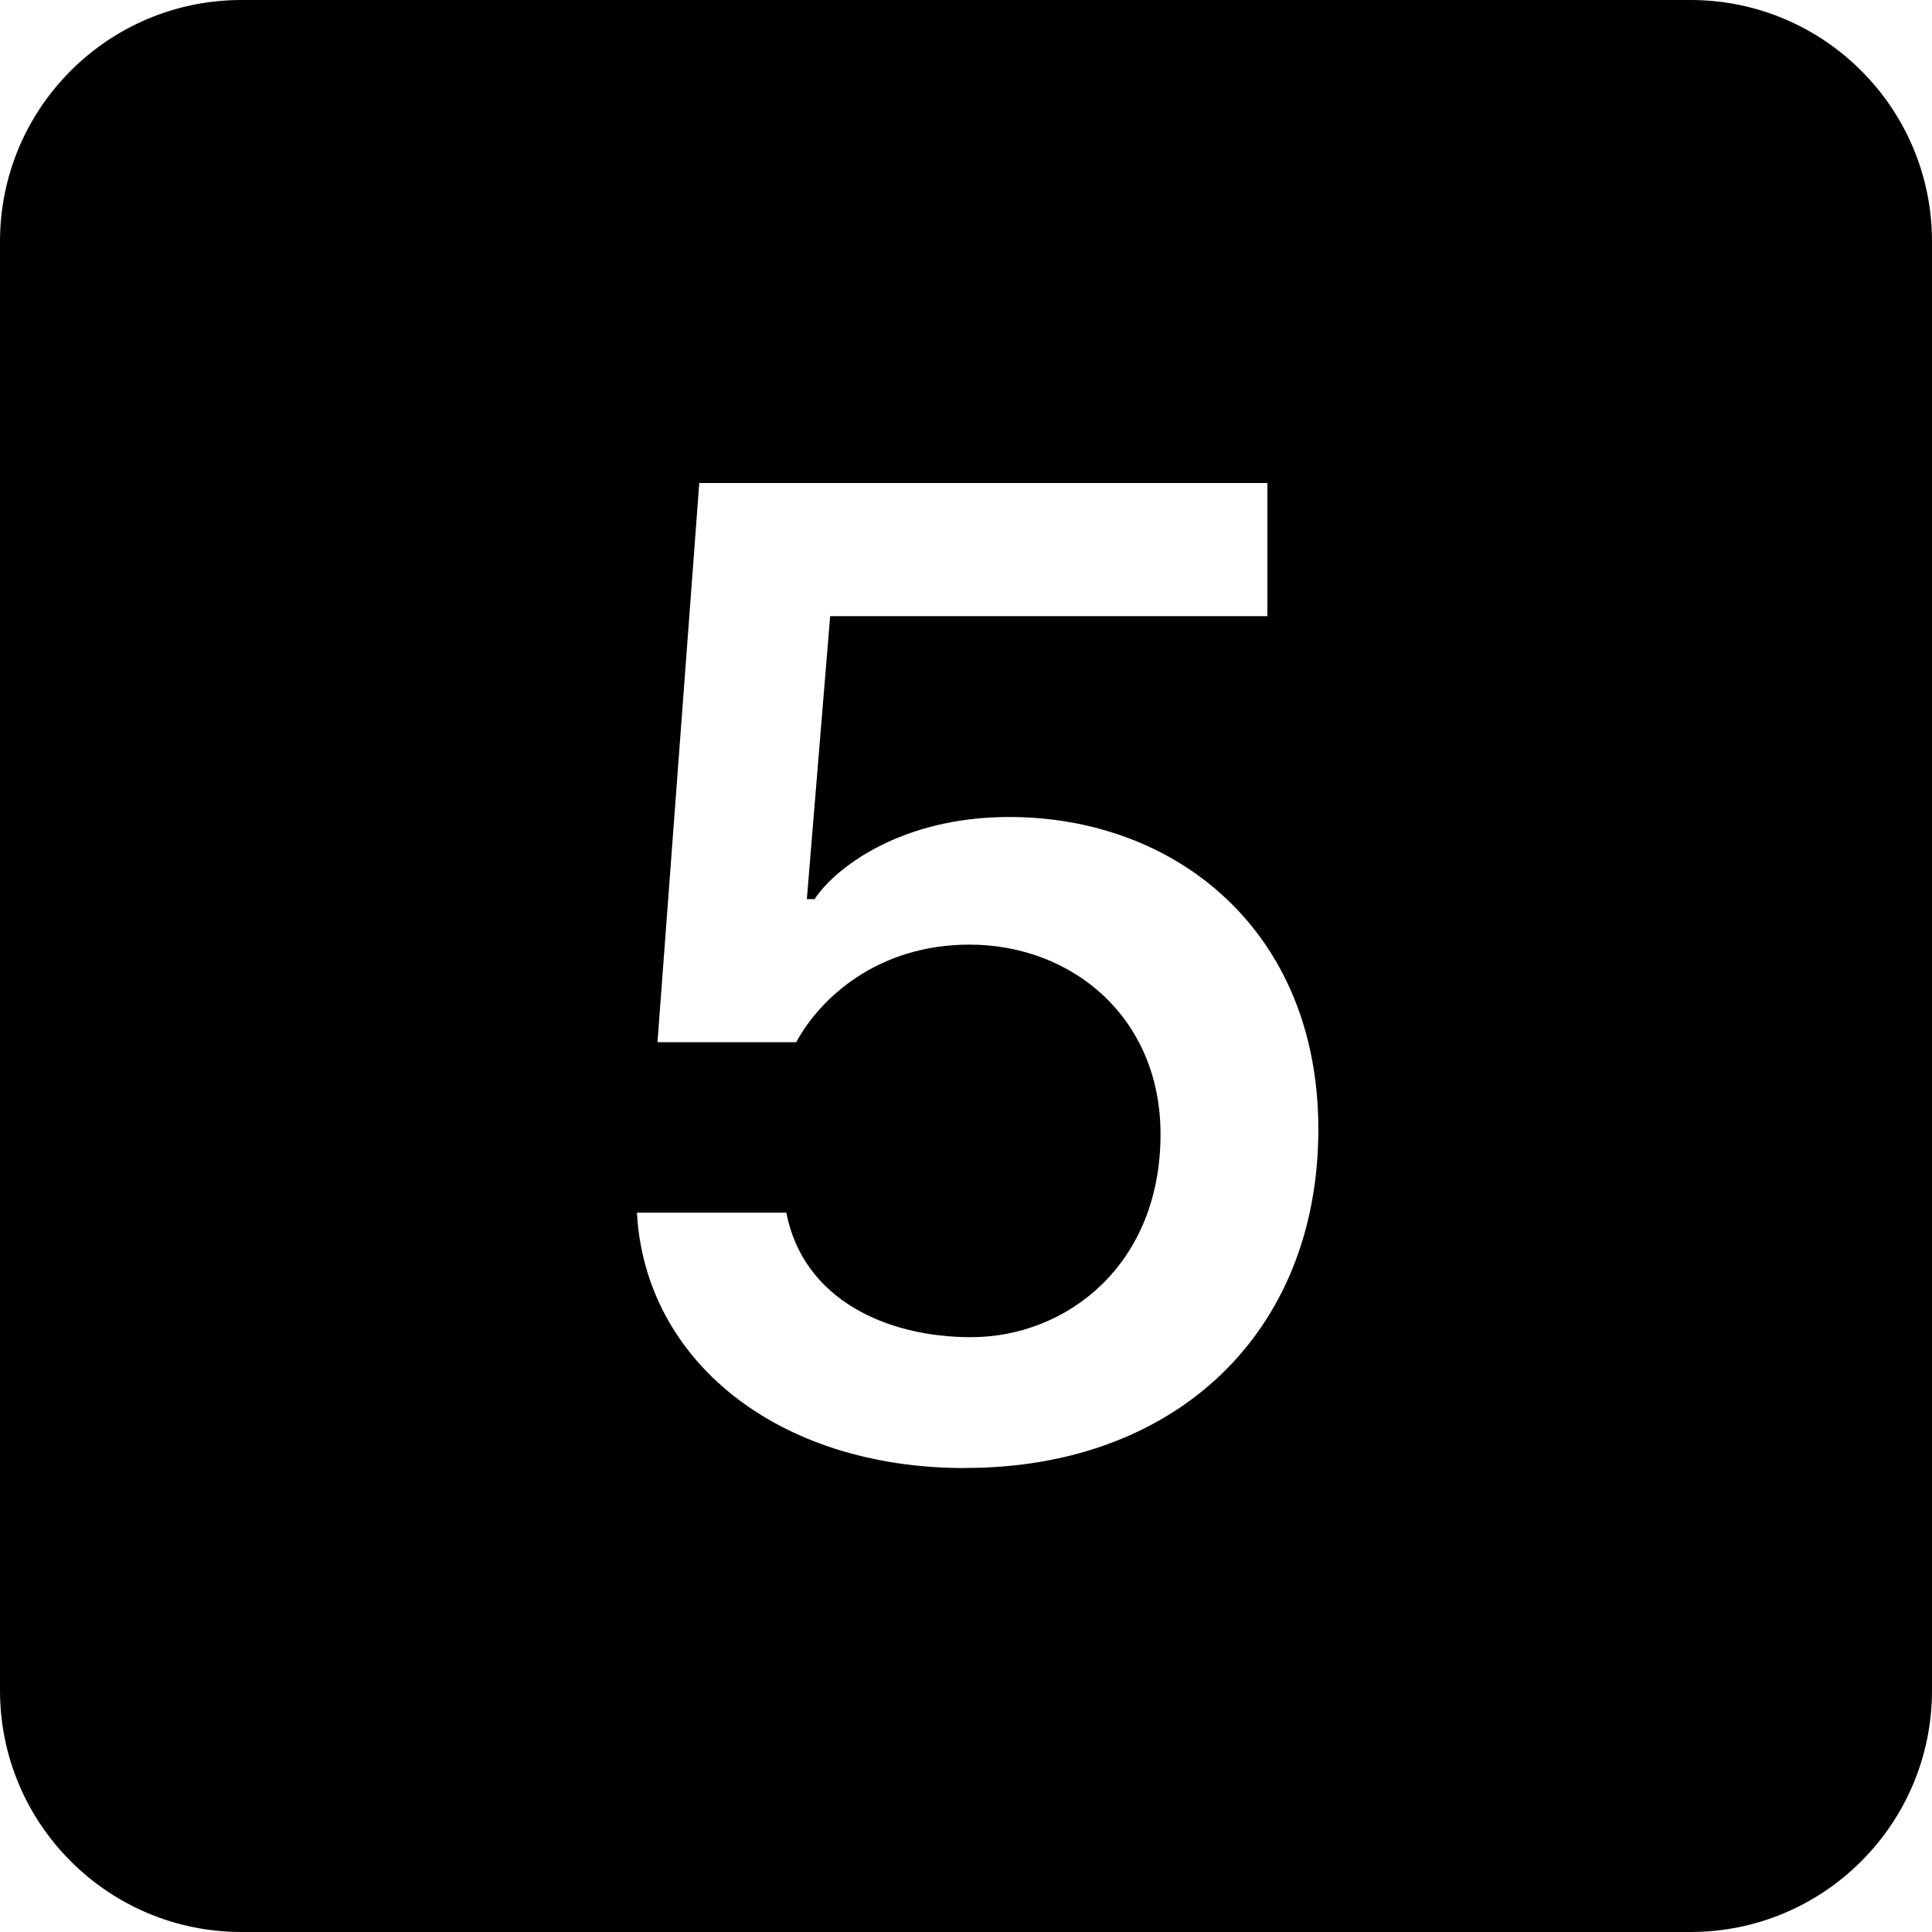
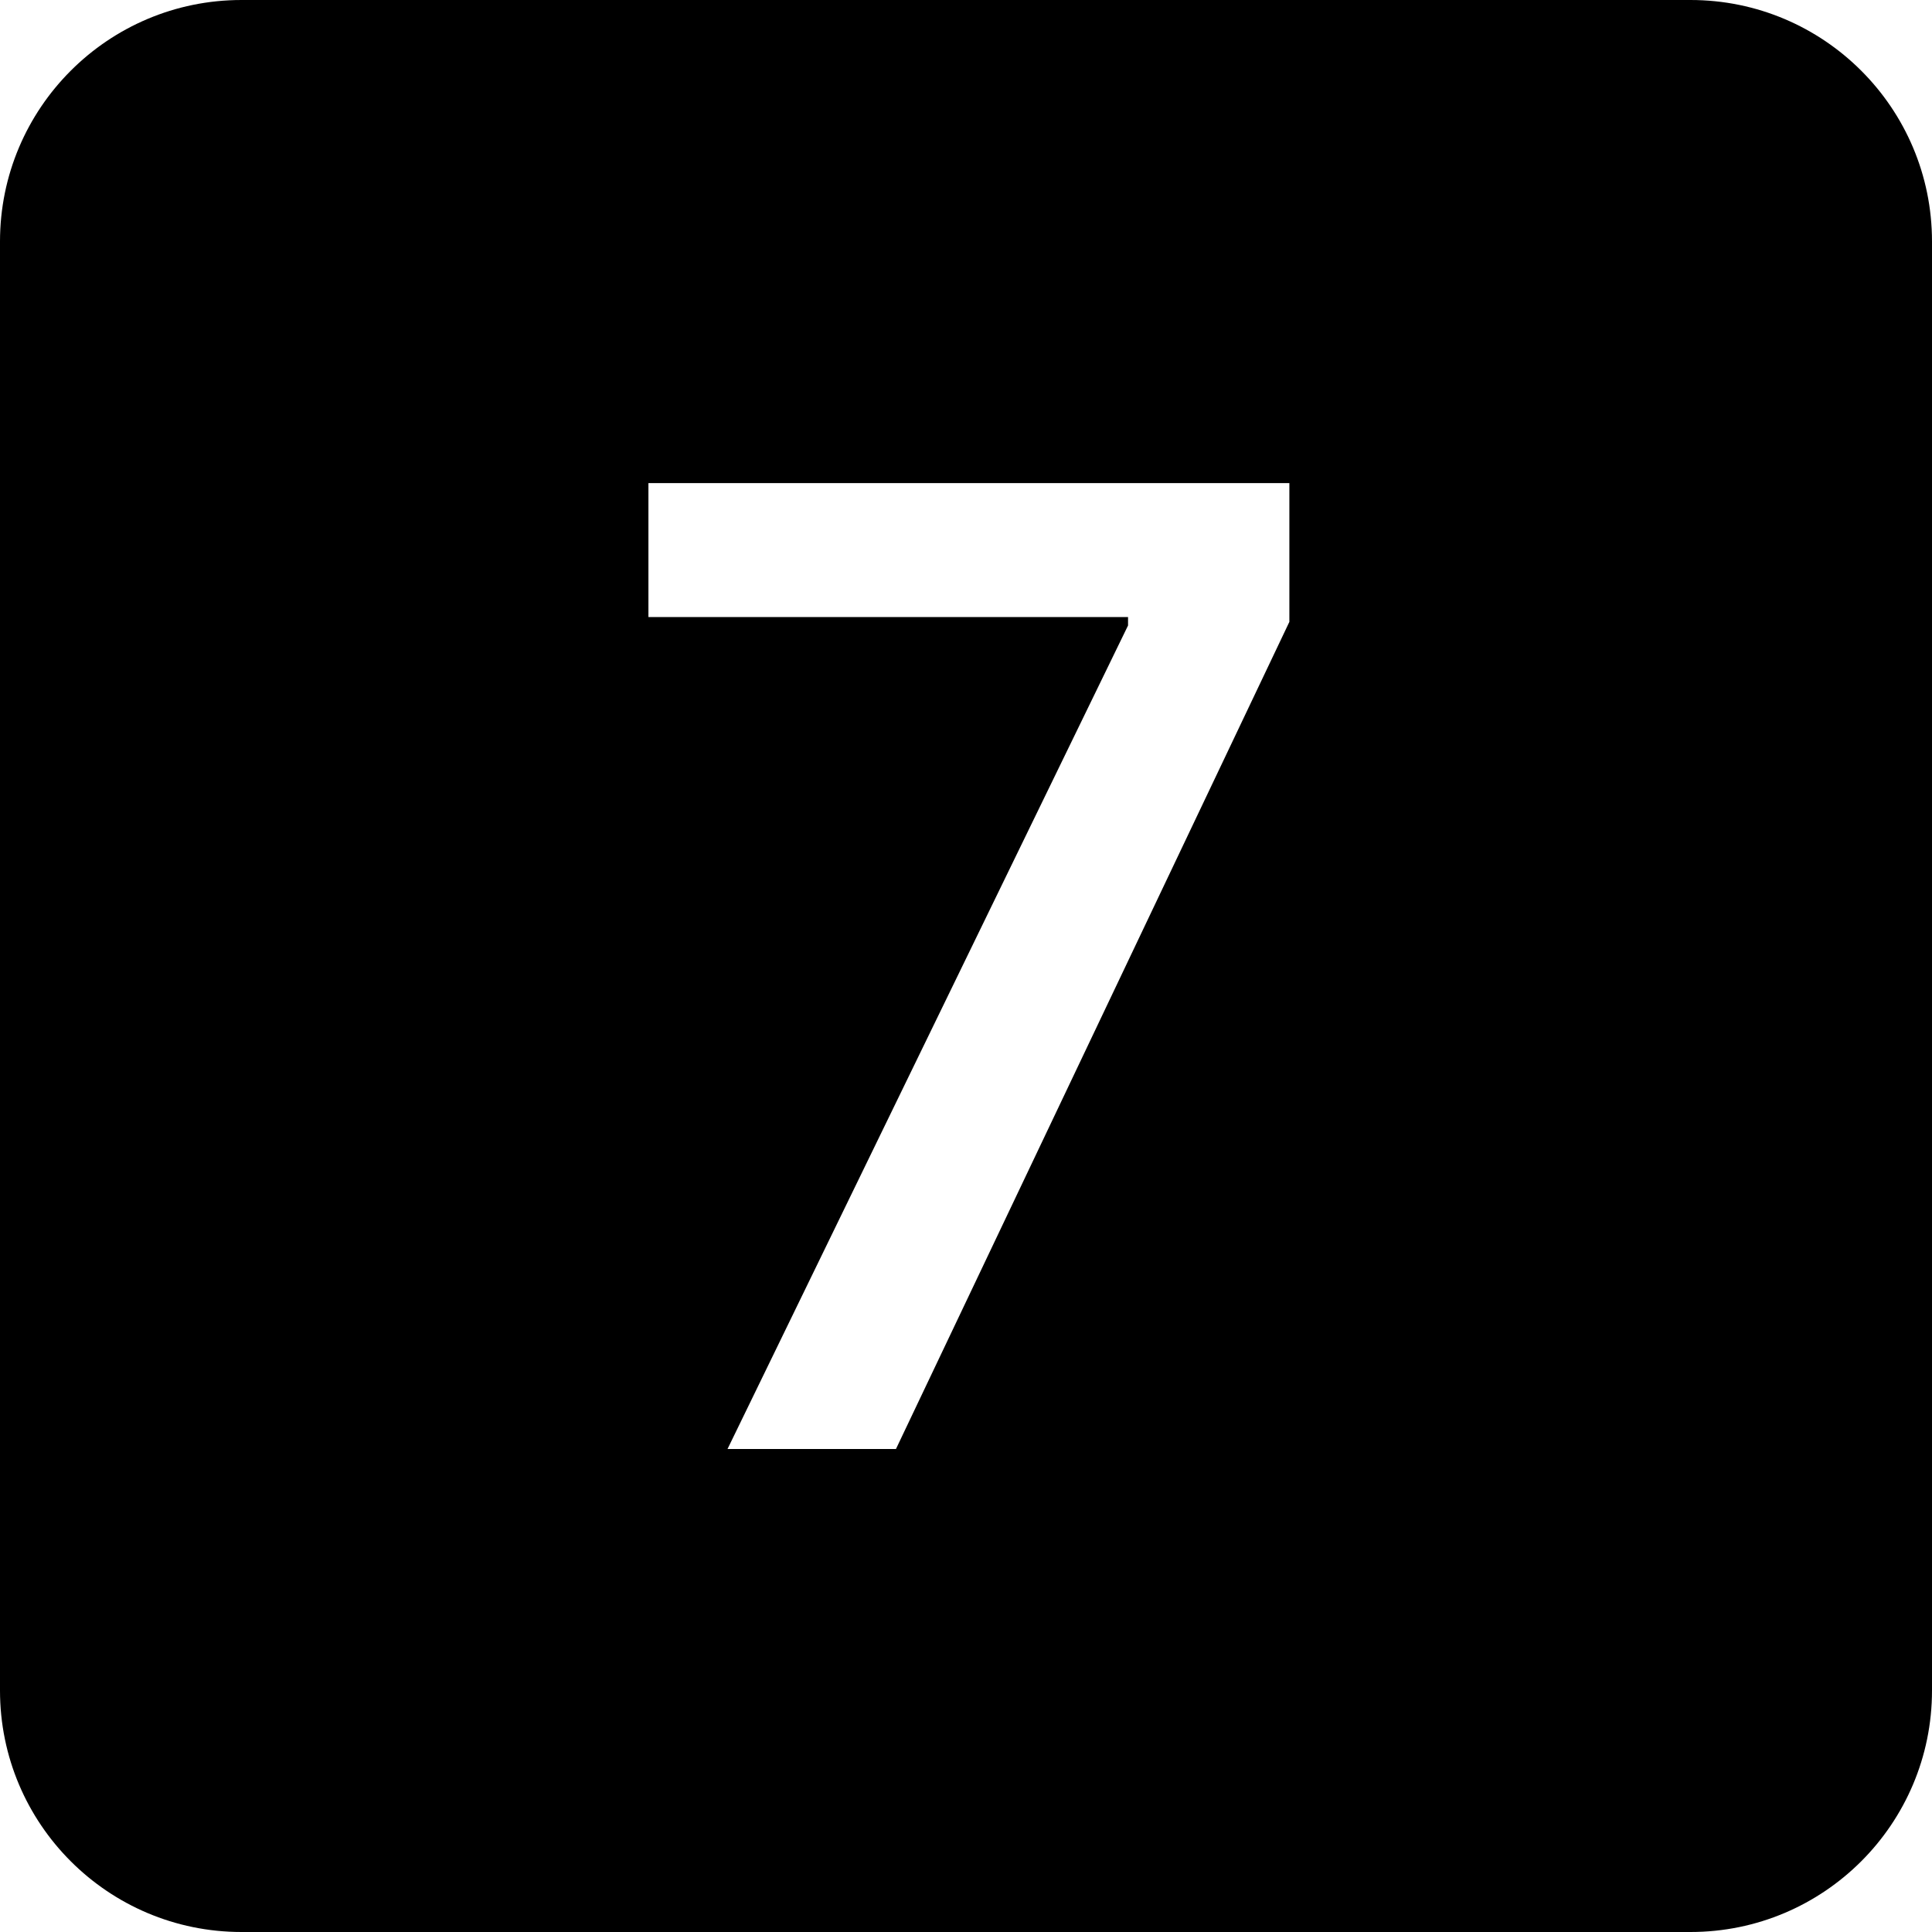
- <svg xmlns="http://www.w3.org/2000/svg" width="16" height="16" fill="currentColor" class="bi bi-5-square-fill" viewBox="0 0 16 16">
-   <path d="M2 0a2 2 0 0 0-2 2v12a2 2 0 0 0 2 2h12a2 2 0 0 0 2-2V2a2 2 0 0 0-2-2zm5.994 12.158c-1.57 0-2.654-.902-2.719-2.115h1.237c.14.72.832 1.031 1.529 1.031.791 0 1.57-.597 1.57-1.681 0-.967-.732-1.57-1.582-1.57-.767 0-1.242.45-1.435.808H5.445L5.791 4h4.705v1.103H6.875l-.193 2.343h.064c.17-.258.715-.68 1.611-.68 1.383 0 2.561.944 2.561 2.585 0 1.687-1.184 2.806-2.924 2.806Z" />
+ <svg xmlns="http://www.w3.org/2000/svg" width="16" height="16" fill="currentColor" class="bi bi-7-square-fill" viewBox="0 0 16 16">
+   <path d="M2 0a2 2 0 0 0-2 2v12a2 2 0 0 0 2 2h12a2 2 0 0 0 2-2V2a2 2 0 0 0-2-2zm3.37 5.11V4.001h5.308V5.15L7.42 12H6.025l3.317-6.82v-.07H5.369Z" />
</svg>
